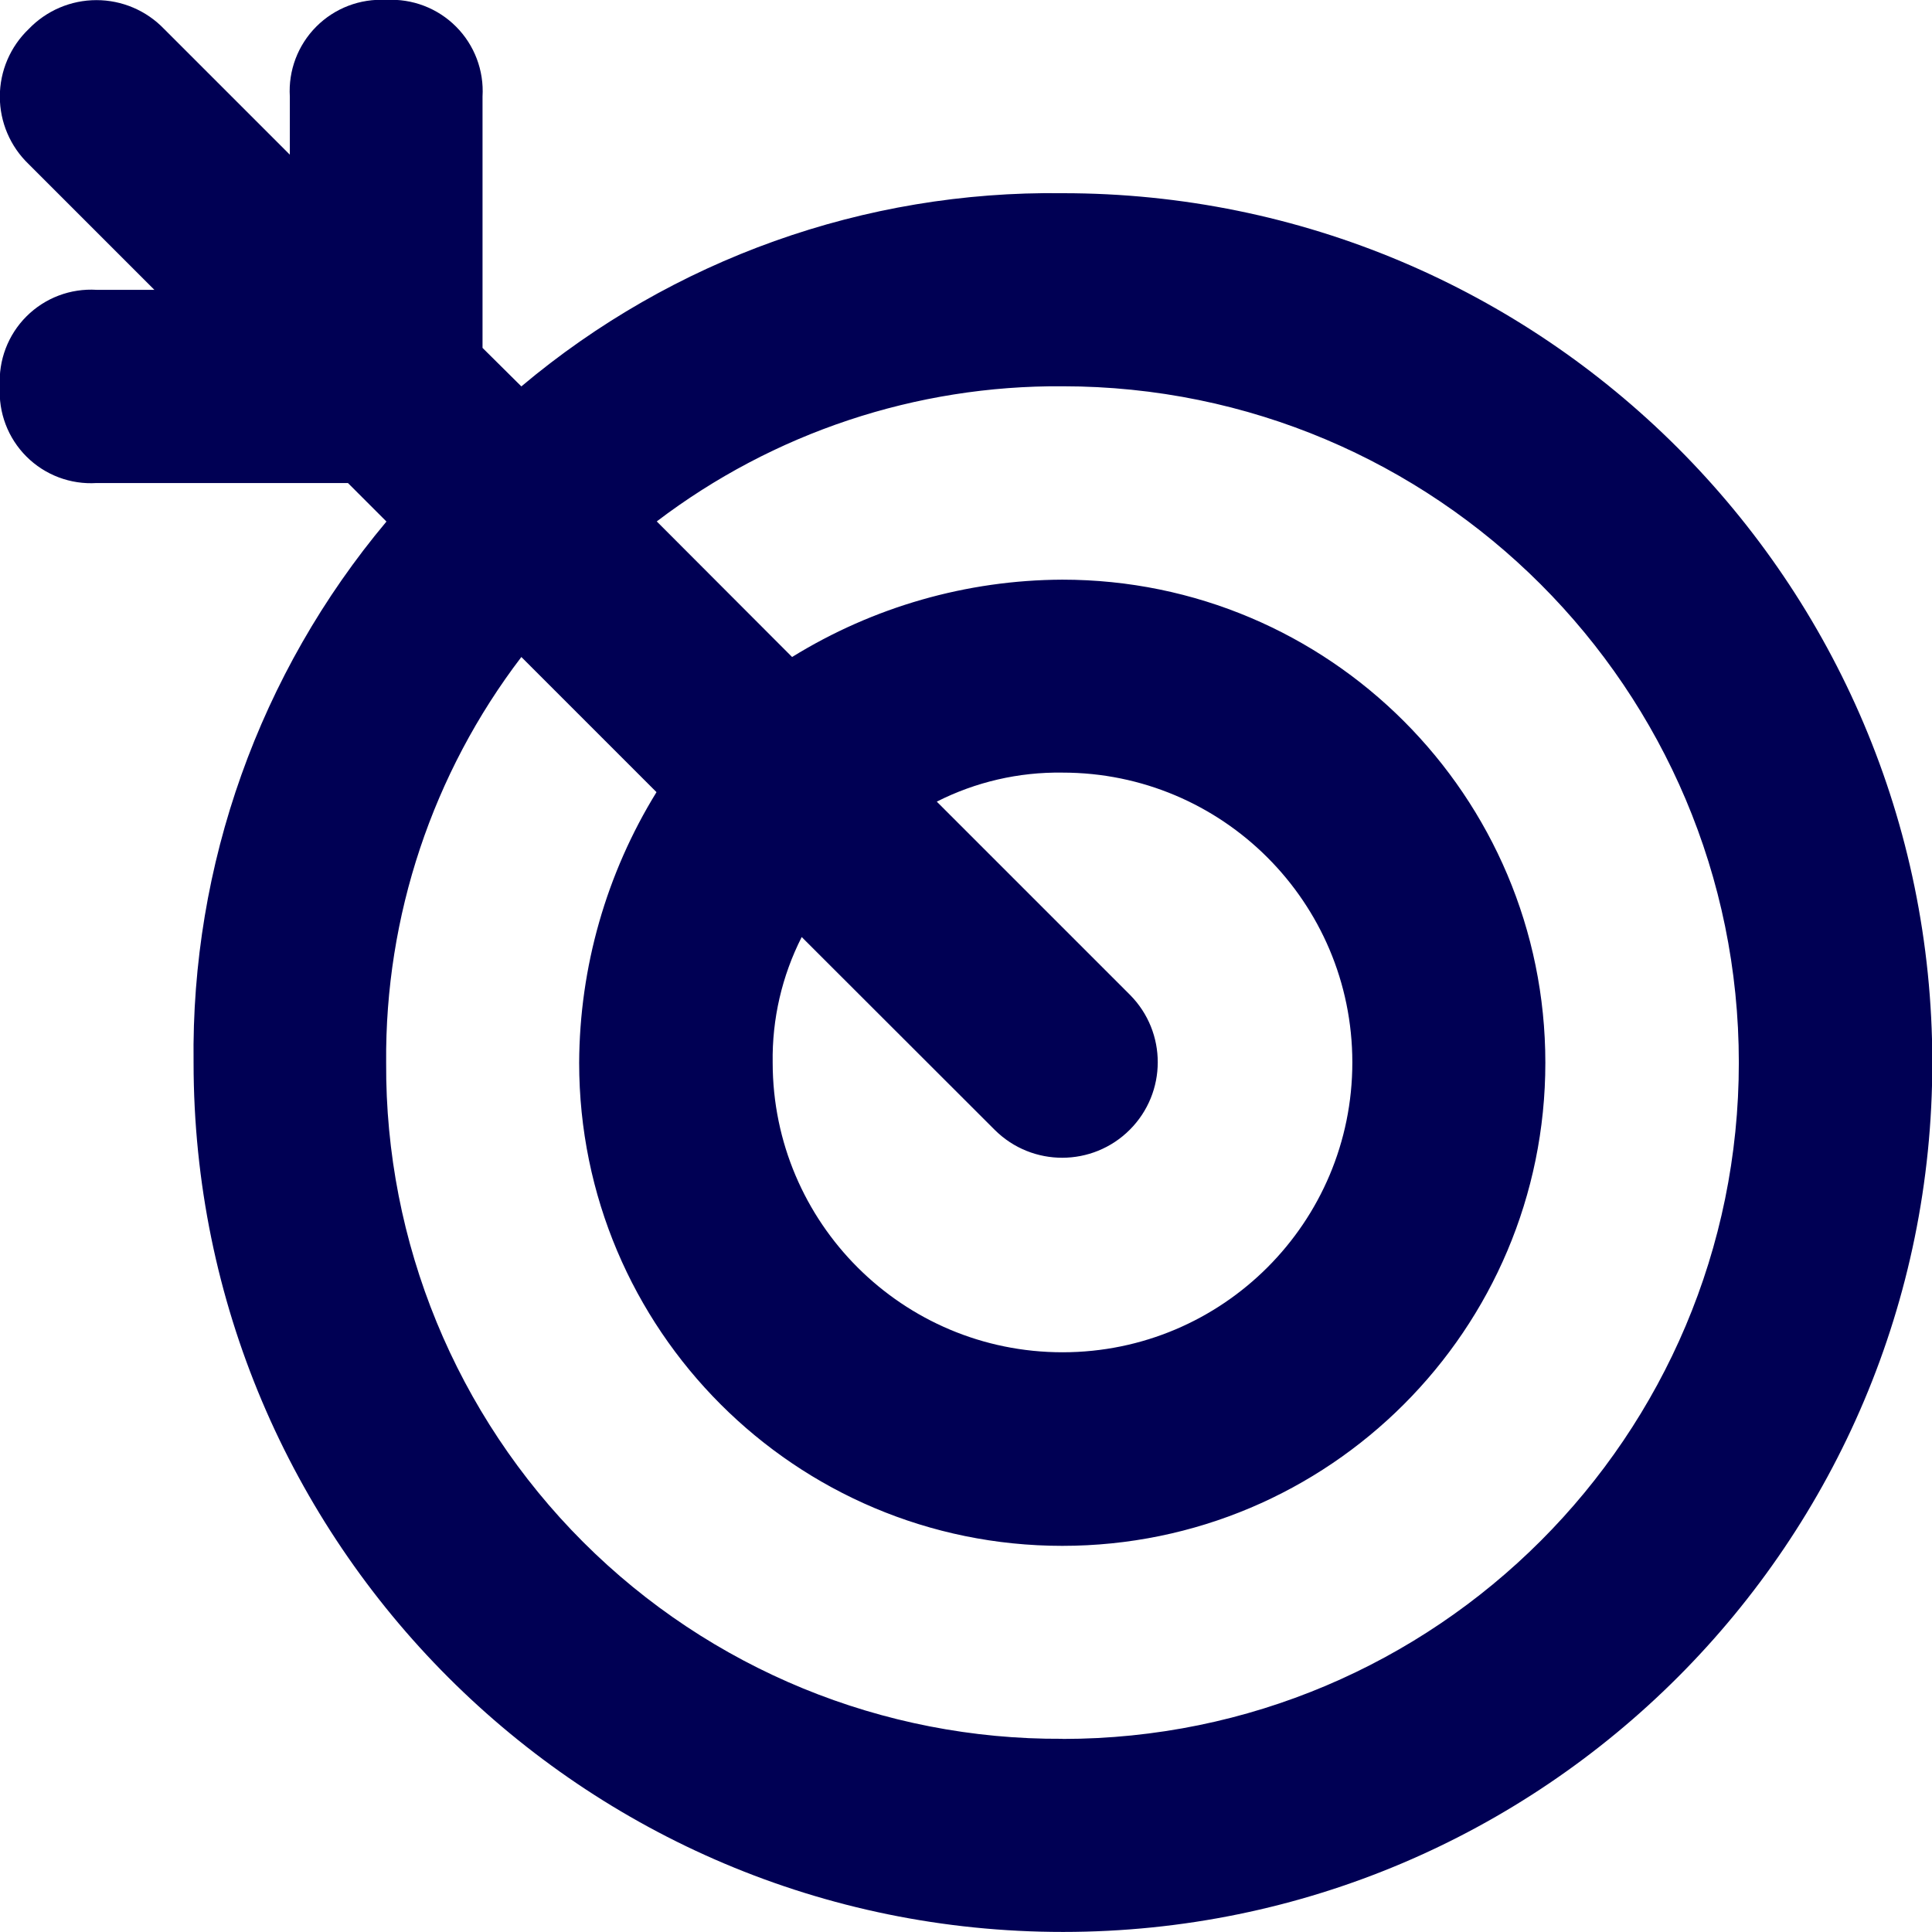
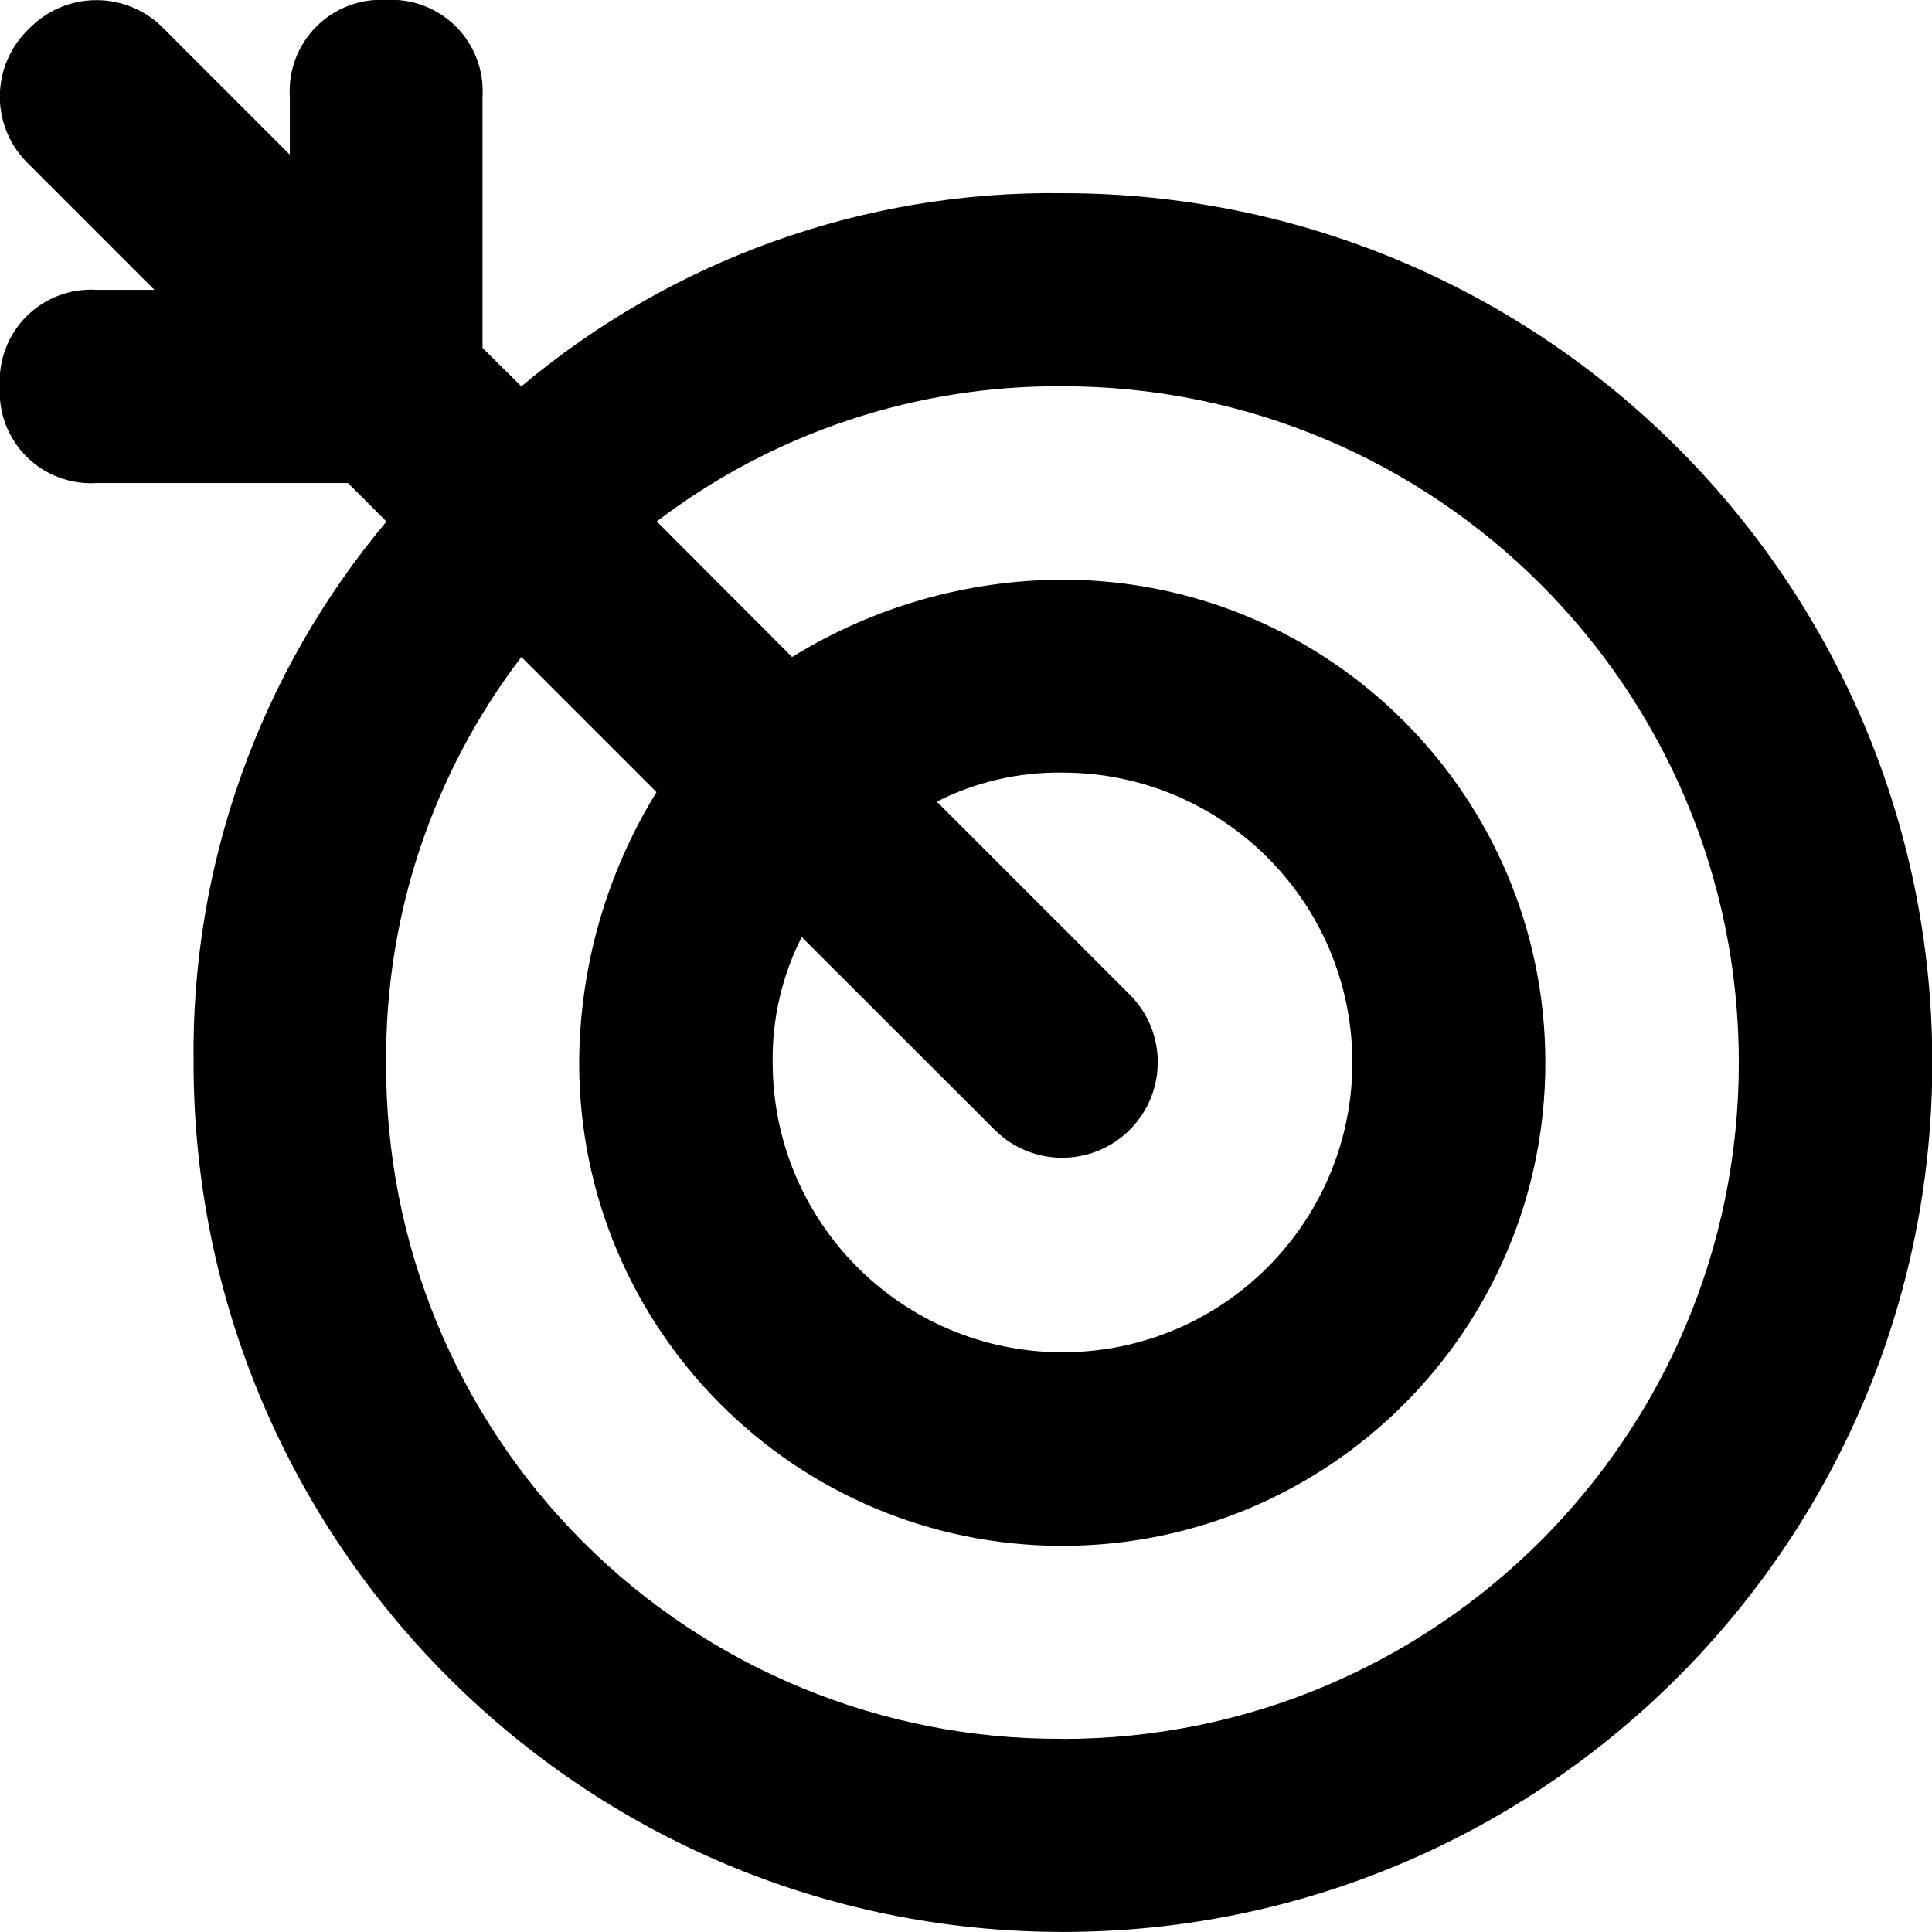
- <svg xmlns="http://www.w3.org/2000/svg" width="100%" viewBox="0 0 30.75 30.75">
+ <svg xmlns="http://www.w3.org/2000/svg" fill="currentColor" width="100%" viewBox="0 0 30.75 30.75">
  <defs>
    <clipPath id="clip-path">
-       <rect id="Rectangle_318" data-name="Rectangle 318" width="30.75" height="30.75" fill="#000054" />
+       <rect id="Rectangle_318" data-name="Rectangle 318" width="30.75" height="30.75" />
    </clipPath>
  </defs>
  <g id="Groupe_393" data-name="Groupe 393" clip-path="url(#clip-path)">
-     <path id="Tracé_4046" data-name="Tracé 4046" d="M16.912,3.076A13.11,13.11,0,0,0,8.3,6.151l-.618-.613v-4A1.453,1.453,0,0,0,6.148,0,1.452,1.452,0,0,0,4.615,1.538v.925l-2-2a1.493,1.493,0,0,0-2.156,0,1.488,1.488,0,0,0,0,2.151l2,2H1.54A1.453,1.453,0,0,0,0,6.151,1.451,1.451,0,0,0,1.54,7.689h4l.613.613a13.136,13.136,0,0,0-3.07,8.613A13.837,13.837,0,1,0,16.912,3.076Zm0,24.6A10.7,10.7,0,0,1,6.148,16.915,10.5,10.5,0,0,1,8.3,10.458l2.151,2.151a8.274,8.274,0,0,0-1.231,4.307,7.689,7.689,0,1,0,7.689-7.689,8.243,8.243,0,0,0-4.3,1.231L10.455,8.3a10.541,10.541,0,0,1,6.458-2.151,10.764,10.764,0,1,1,0,21.529Zm-1.075-9.689a1.521,1.521,0,0,0,2.151-2.151l-3.076-3.076a4.282,4.282,0,0,1,2-.462A4.613,4.613,0,1,1,12.3,16.915a4.268,4.268,0,0,1,.462-2Z" transform="translate(-0.002 -0.001)" fill="#000054" />
+     <path id="Tracé_4046" data-name="Tracé 4046" d="M16.912,3.076A13.11,13.11,0,0,0,8.3,6.151l-.618-.613v-4A1.453,1.453,0,0,0,6.148,0,1.452,1.452,0,0,0,4.615,1.538v.925l-2-2a1.493,1.493,0,0,0-2.156,0,1.488,1.488,0,0,0,0,2.151l2,2H1.54A1.453,1.453,0,0,0,0,6.151,1.451,1.451,0,0,0,1.54,7.689h4l.613.613a13.136,13.136,0,0,0-3.07,8.613A13.837,13.837,0,1,0,16.912,3.076Zm0,24.6A10.7,10.7,0,0,1,6.148,16.915,10.5,10.5,0,0,1,8.3,10.458l2.151,2.151a8.274,8.274,0,0,0-1.231,4.307,7.689,7.689,0,1,0,7.689-7.689,8.243,8.243,0,0,0-4.3,1.231L10.455,8.3a10.541,10.541,0,0,1,6.458-2.151,10.764,10.764,0,1,1,0,21.529Zm-1.075-9.689a1.521,1.521,0,0,0,2.151-2.151l-3.076-3.076a4.282,4.282,0,0,1,2-.462A4.613,4.613,0,1,1,12.3,16.915a4.268,4.268,0,0,1,.462-2Z" transform="translate(-0.002 -0.001)" />
  </g>
</svg>
